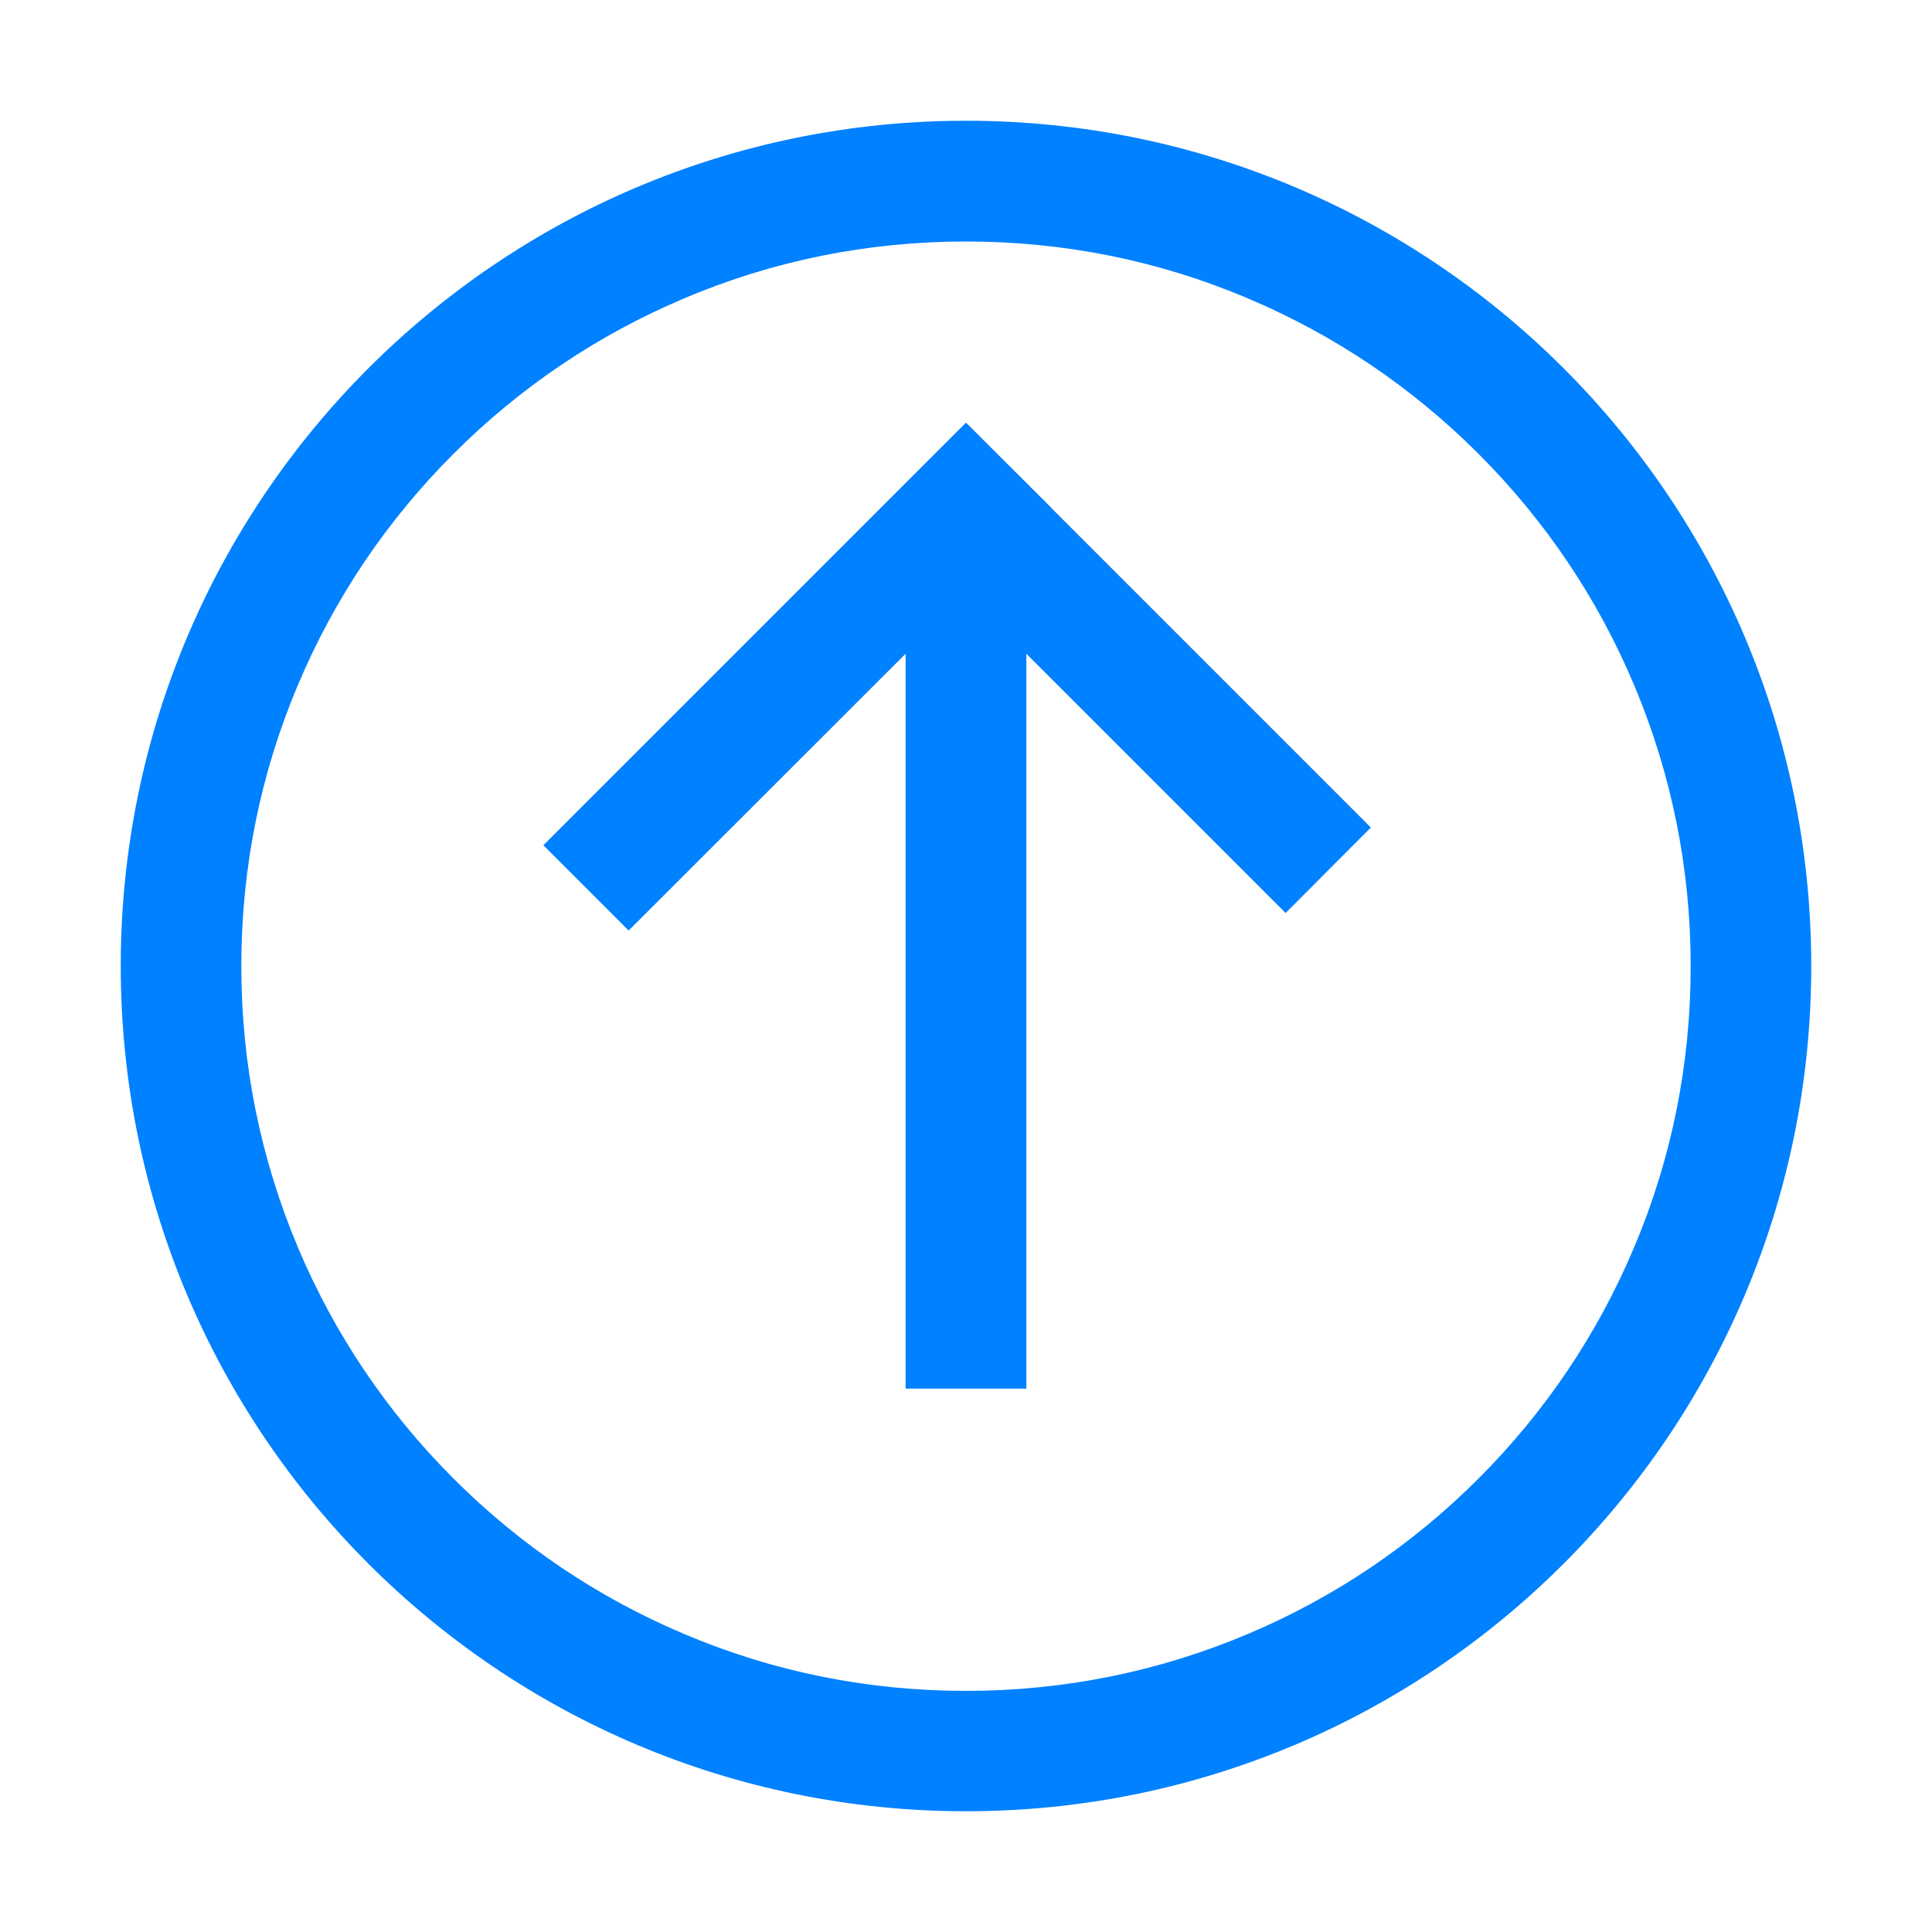
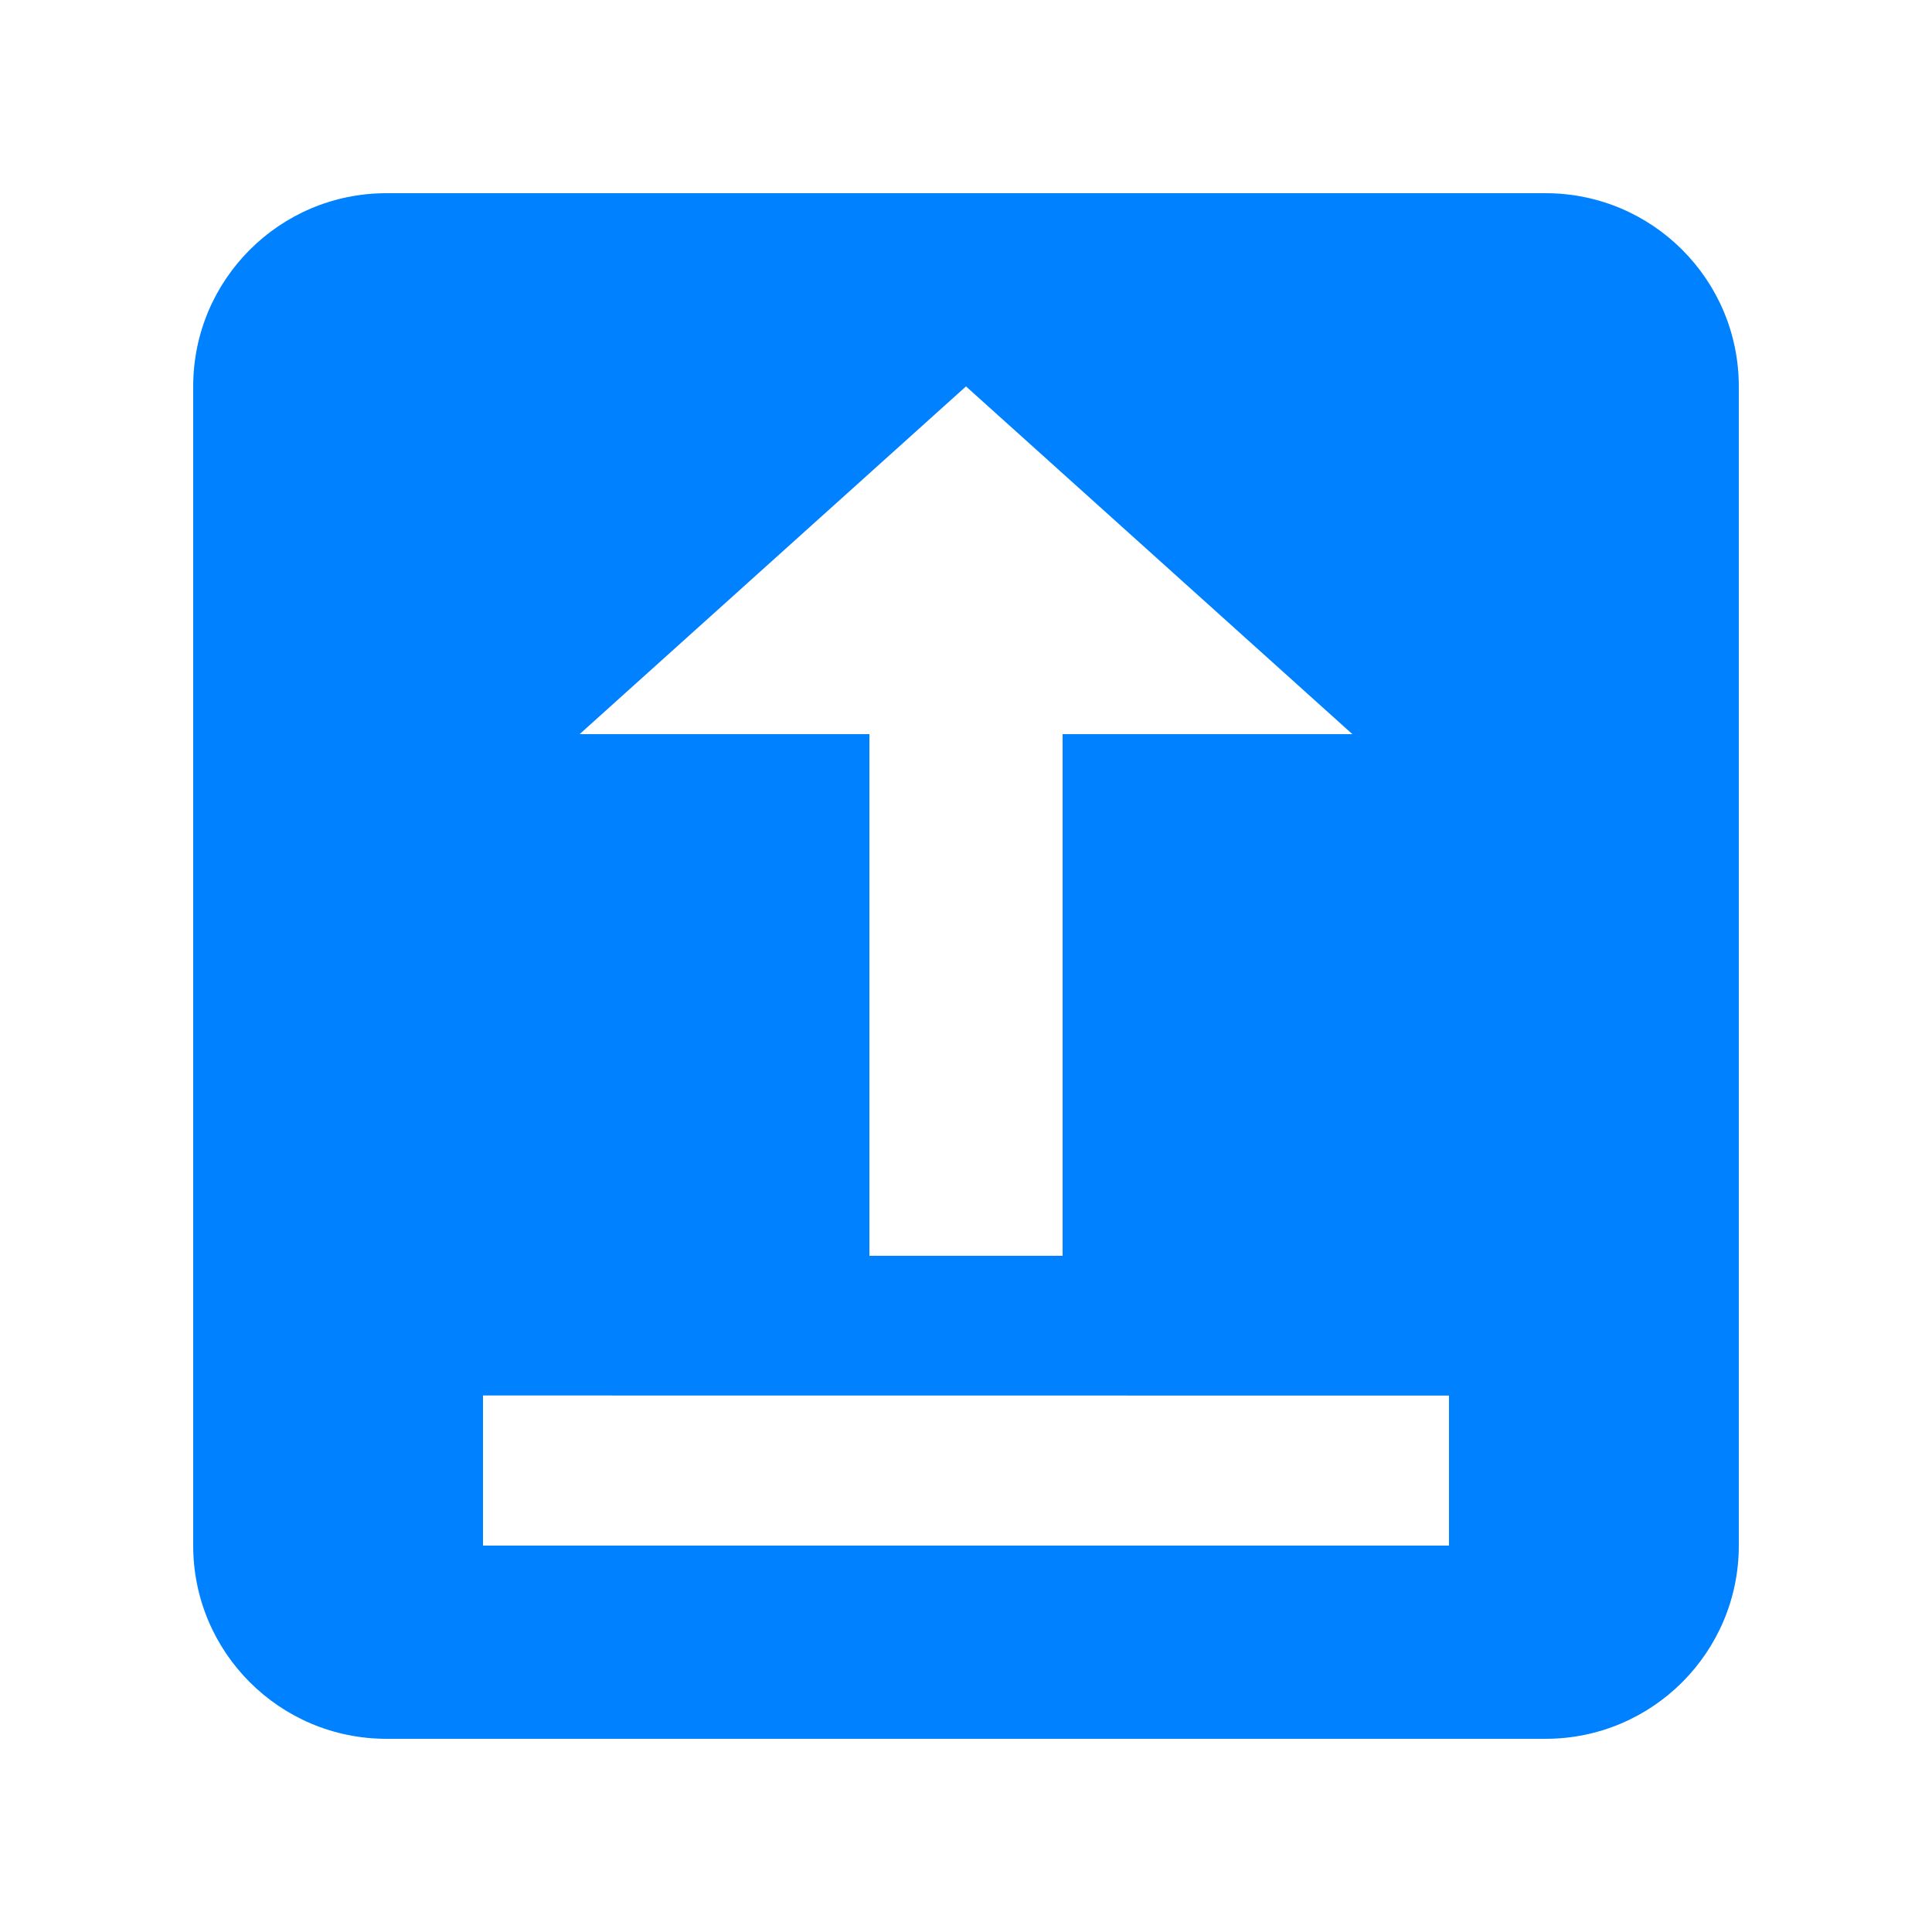
- <svg xmlns="http://www.w3.org/2000/svg" t="1733634195227" class="icon" viewBox="0 0 1024 1024" version="1.1" p-id="9798" width="80" height="80">
-   <path d="M557.3 269.2L512 224 288 448l45.2 45.2L480 346.5V736h64V346.5l137.4 137.4 45.2-45.3-169.4-169.4z" fill="#0081ff" p-id="9799" />
-   <path d="M512 64C264.6 64 64 264.6 64 512s200.6 448 448 448 448-200.6 448-448S759.4 64 512 64z m271.6 719.7c-35.3 35.3-76.4 63-122.1 82.3-47.3 20-97.6 30.2-149.5 30.2S409.8 886.1 362.5 866c-45.7-19.3-86.8-47-122.1-82.3s-63-76.4-82.3-122.1c-20-47.3-30.2-97.6-30.2-149.5s10.1-102.2 30.2-149.5c19.3-45.7 47-86.8 82.3-122.1s76.4-63 122.1-82.3C409.8 138.1 460.1 128 512 128c51.9 0 102.2 10.1 149.5 30.2 45.7 19.3 86.8 47 122.1 82.3s63 76.4 82.3 122.1c20 47.3 30.2 97.6 30.2 149.5S886 614.3 865.9 661.6c-19.3 45.7-47 86.8-82.3 122.1z" fill="#0081ff" p-id="9800" />
+ <svg xmlns="http://www.w3.org/2000/svg" t="1742828470995" class="icon" viewBox="0 0 1024 1024" version="1.1" p-id="963" width="128" height="128">
+   <path d="M819.2 921.6H204.8a102.4 102.4 0 0 1-102.4-102.4V204.8a102.4 102.4 0 0 1 102.4-102.4h614.4a102.4 102.4 0 0 1 102.4 102.4v614.4a102.4 102.4 0 0 1-102.4 102.4zM256 739.635V819.2h512v-79.514zM460.8 389.12V665.6h102.4V389.12h153.6L512 204.8 307.2 389.12z" fill="#0081ff" p-id="964" />
</svg>
